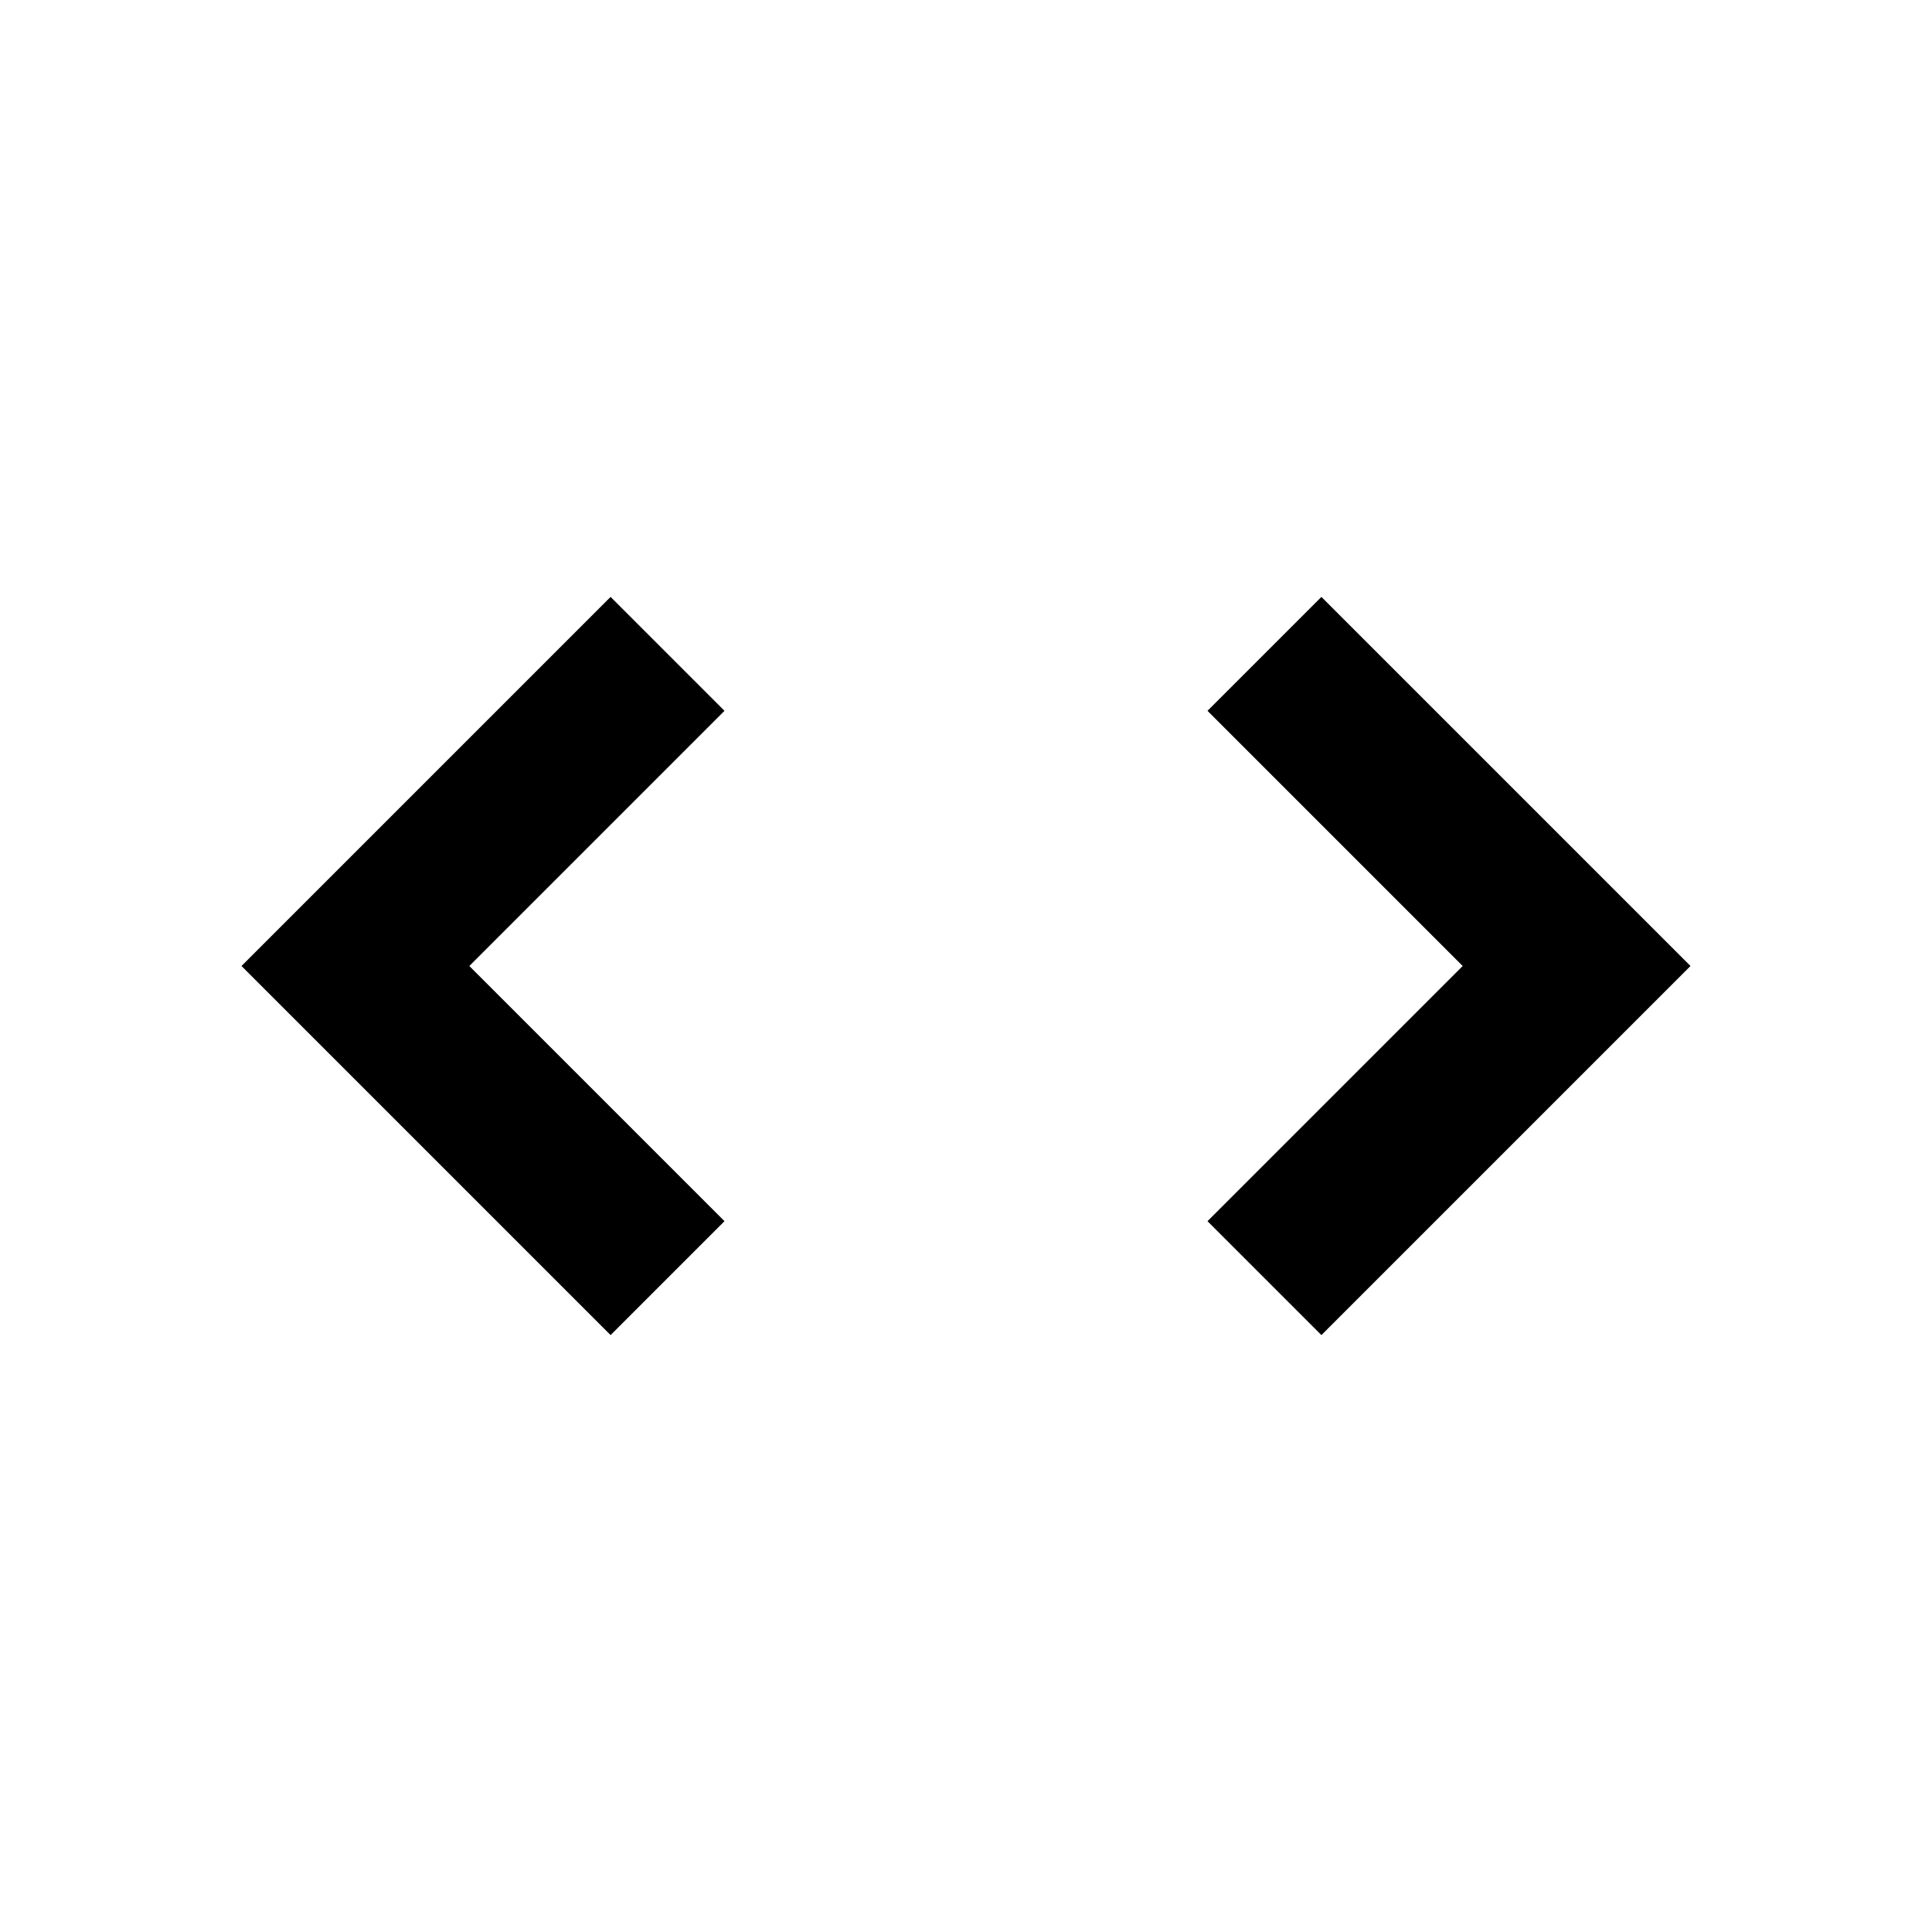
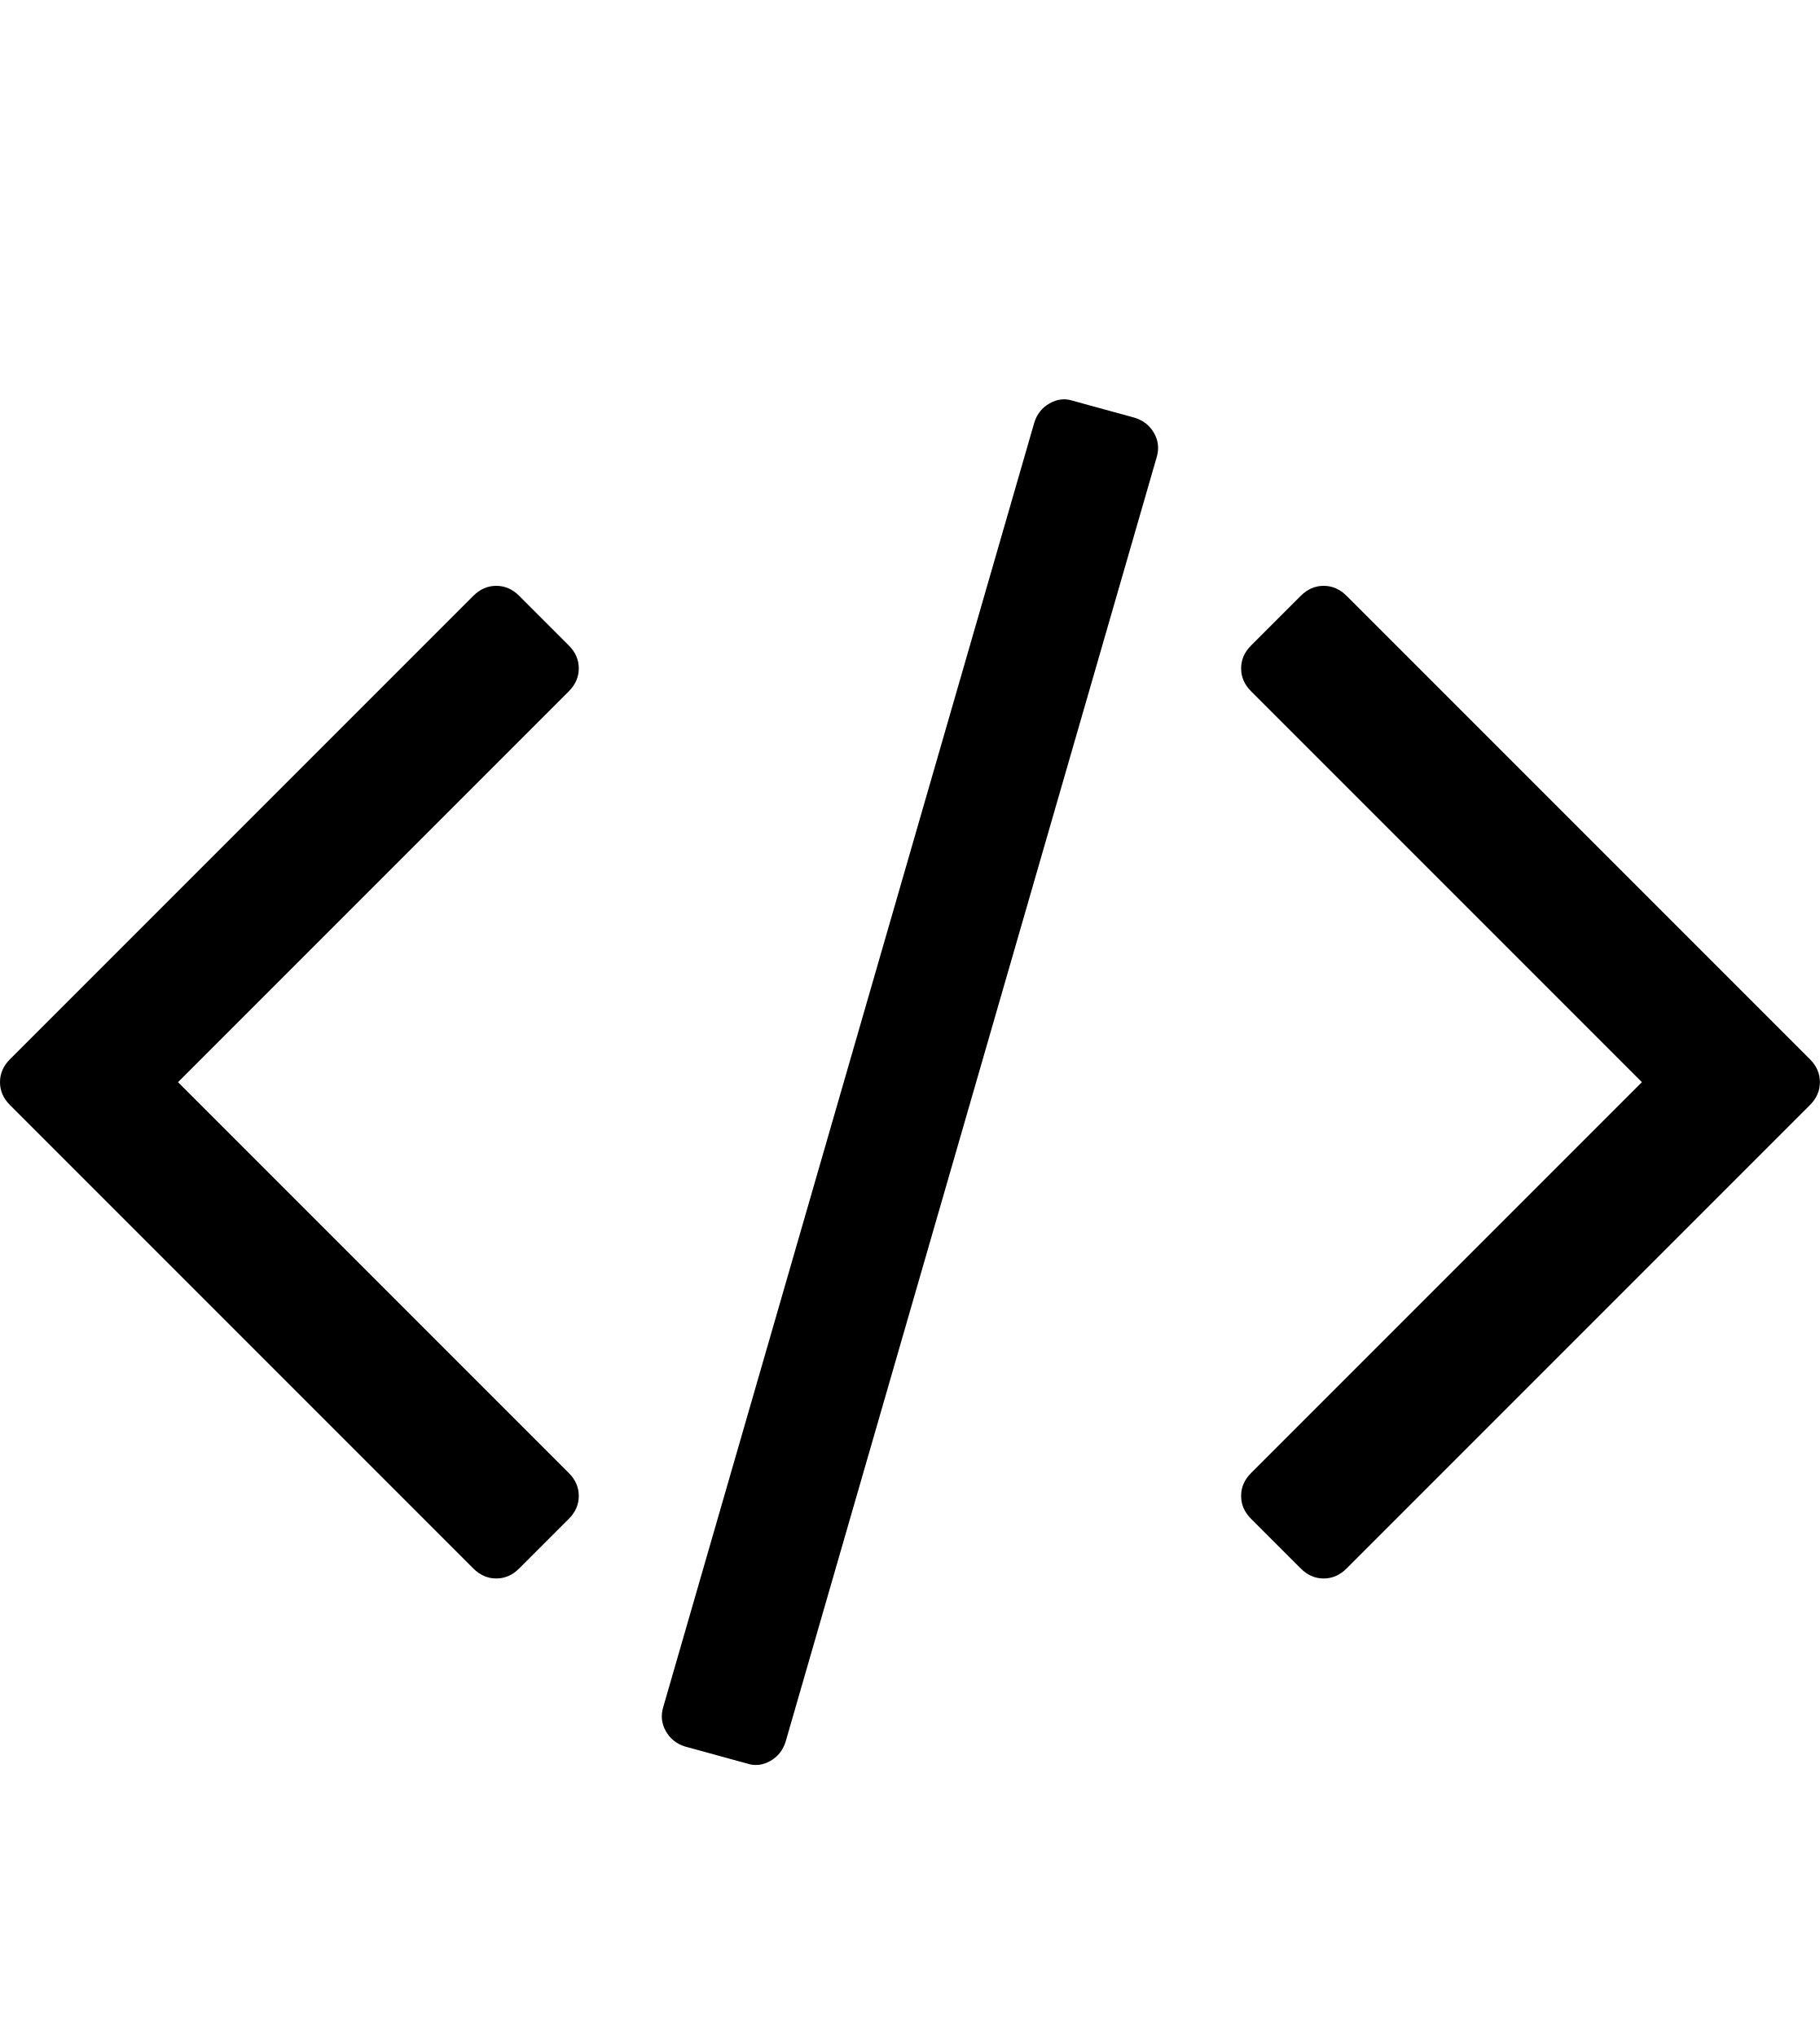
- <svg xmlns="http://www.w3.org/2000/svg" version="1.1" width="24" height="24" viewBox="0 0 24 24">
-   <path d="M18.17 12l-3.17 3.17 1.415 1.415 4.585-4.585-4.585-4.585-1.415 1.415 3.17 3.17zM5.83 12l3.17-3.17-1.415-1.415-4.585 4.585 4.585 4.585 1.415-1.415-3.17-3.17z" fill="#000" />
+ <svg xmlns="http://www.w3.org/2000/svg" contentScriptType="text/ecmascript" contentStyleType="text/css" enable-background="new 0 0 2048 2048" height="2048px" id="Layer_1" preserveAspectRatio="xMidYMid meet" version="1.1" viewBox="45.0 0 1830.0 2048" width="1830.0px" xml:space="preserve" zoomAndPan="magnify">
+   <path d="M617,1527l-50,50c-6.667,6.667-14.333,10-23,10s-16.333-3.333-23-10L55,1111c-6.667-6.667-10-14.333-10-23  s3.333-16.333,10-23l466-466c6.667-6.667,14.333-10,23-10s16.333,3.333,23,10l50,50c6.667,6.667,10,14.333,10,23  s-3.333,16.333-10,23l-393,393l393,393c6.667,6.667,10,14.333,10,23S623.667,1520.333,617,1527z M1208,460L835,1751  c-2.667,8.667-7.833,15.167-15.5,19.5s-15.5,5.167-23.5,2.5l-62-17c-8.667-2.667-15.167-7.833-19.5-15.5s-5.167-15.833-2.5-24.5  l373-1291c2.667-8.667,7.833-15.167,15.5-19.5s15.5-5.167,23.5-2.5l62,17c8.667,2.667,15.167,7.833,19.5,15.5  S1210.667,451.333,1208,460z M1865,1111l-466,466c-6.667,6.667-14.333,10-23,10s-16.333-3.333-23-10l-50-50  c-6.667-6.667-10-14.333-10-23s3.333-16.333,10-23l393-393l-393-393c-6.667-6.667-10-14.333-10-23s3.333-16.333,10-23l50-50  c6.667-6.667,14.333-10,23-10s16.333,3.333,23,10l466,466c6.667,6.667,10,14.333,10,23S1871.667,1104.333,1865,1111z" />
</svg>
